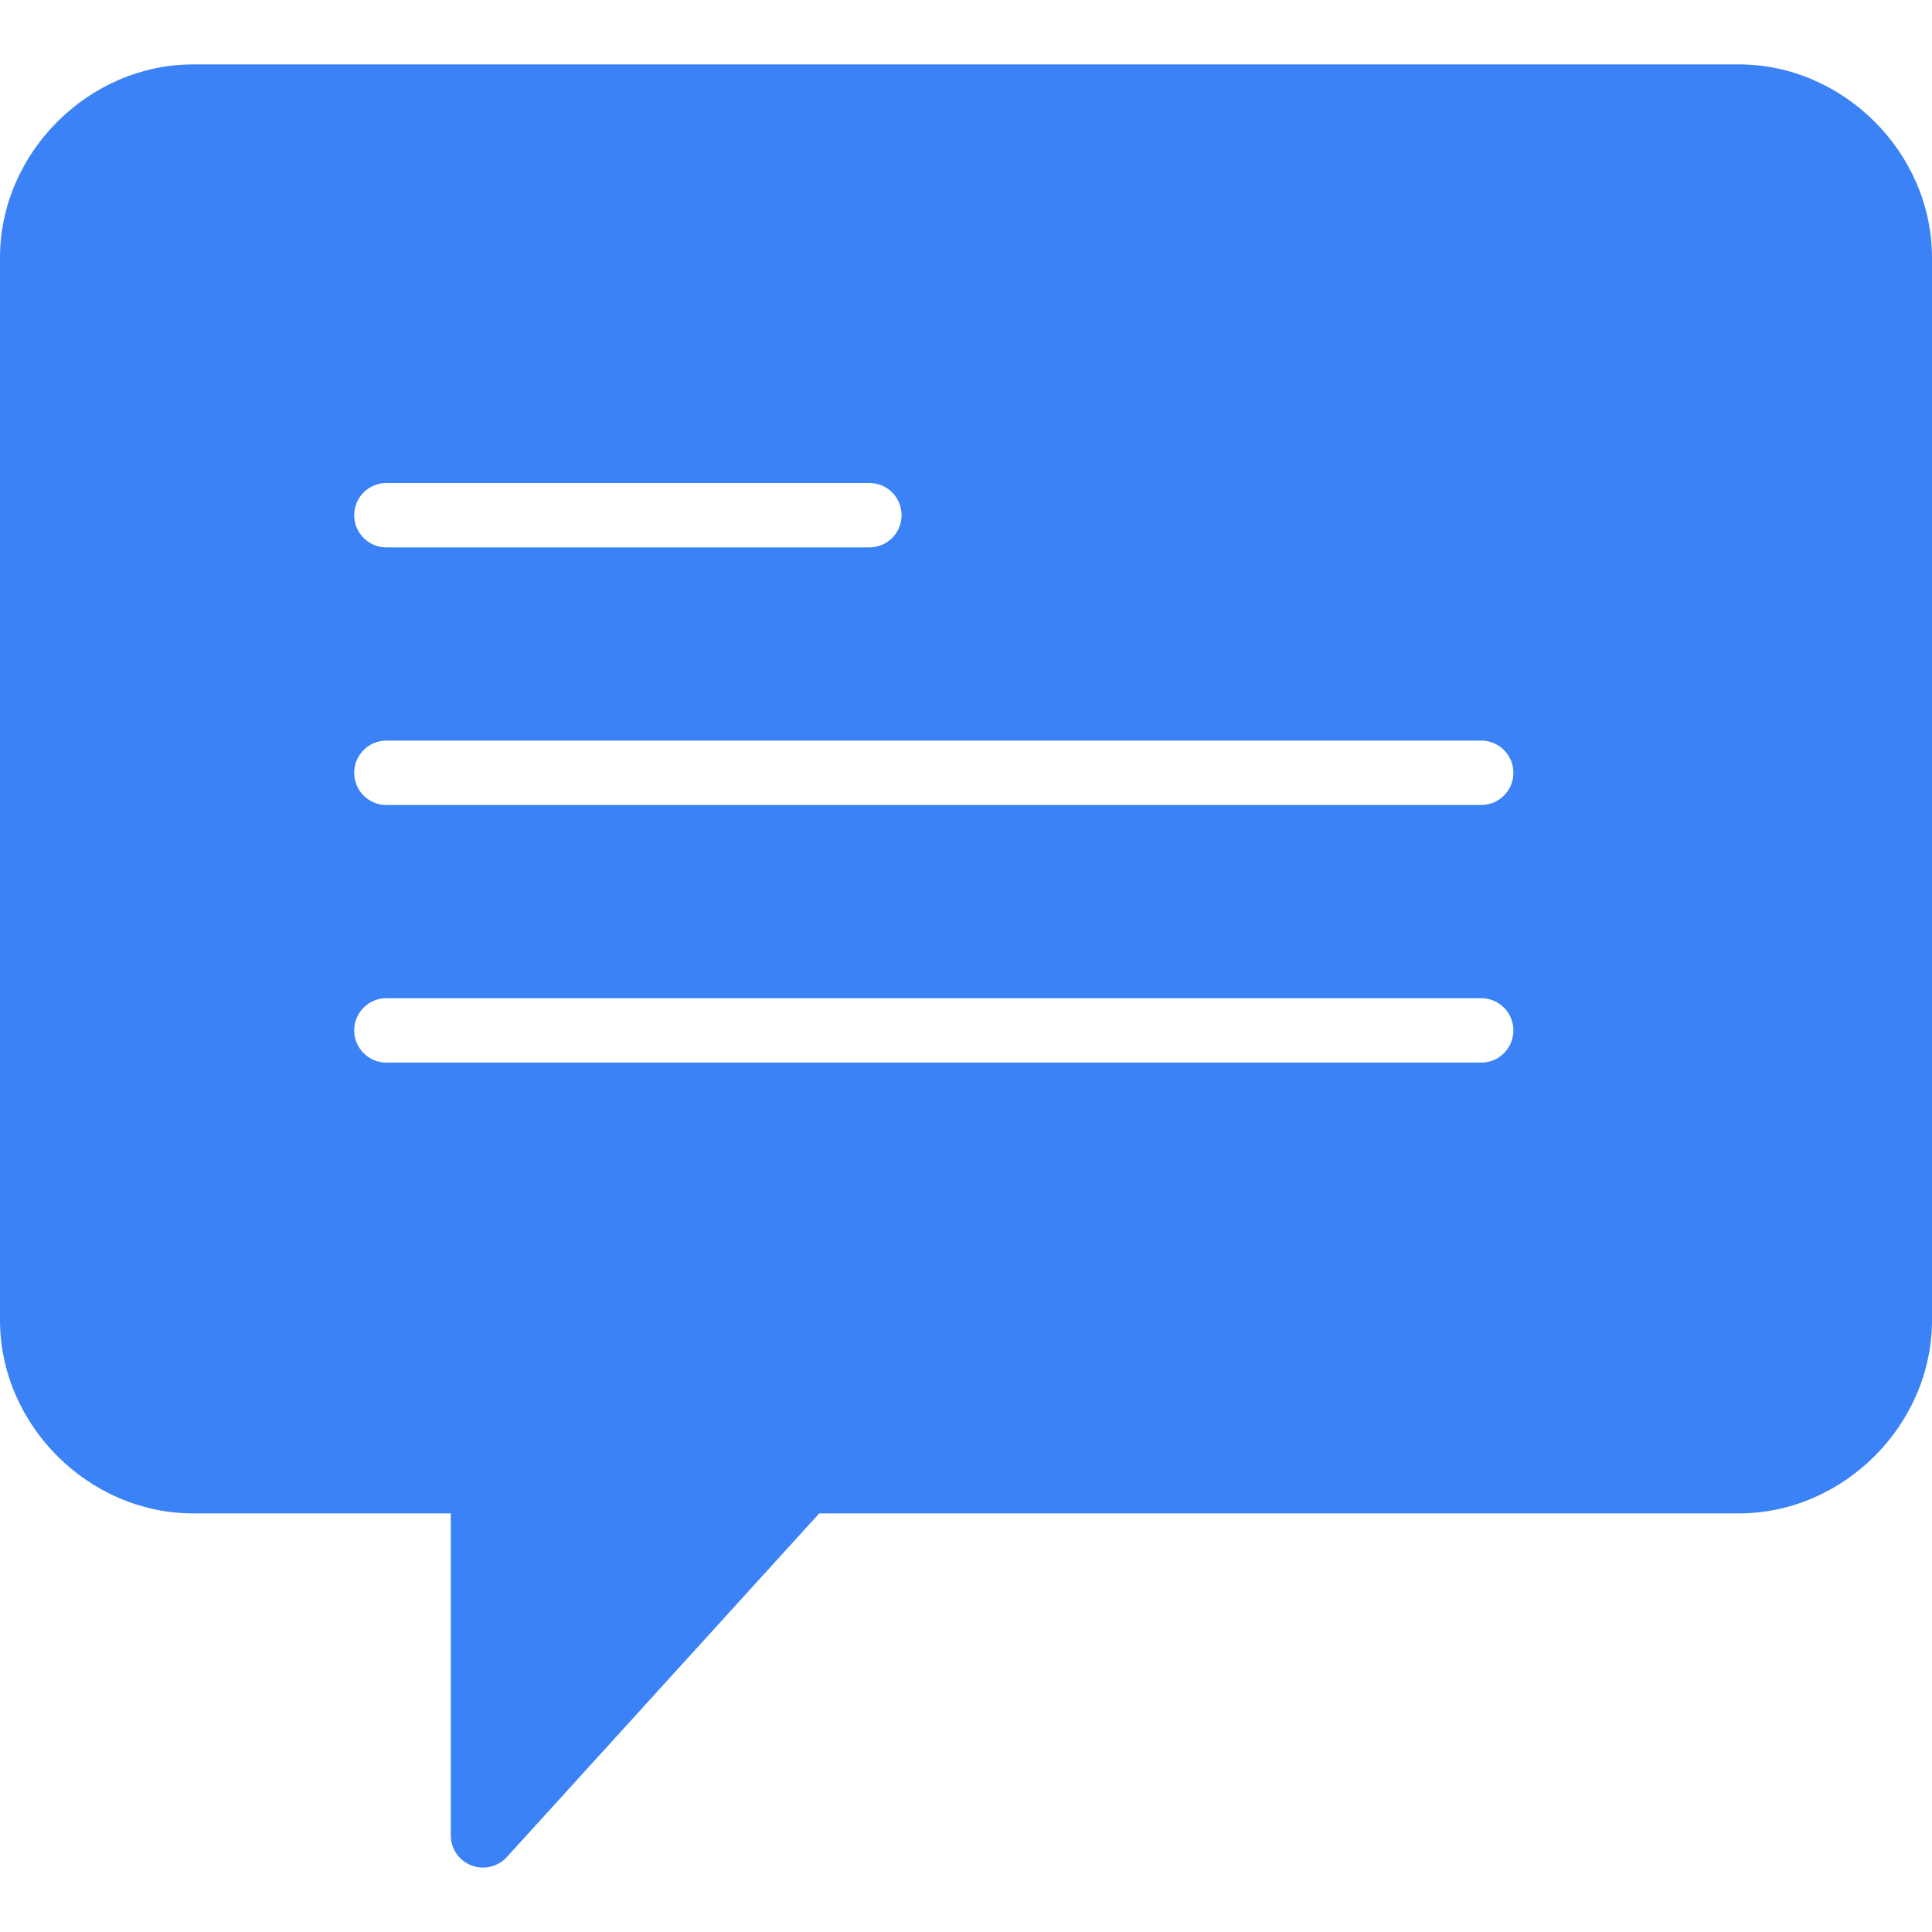
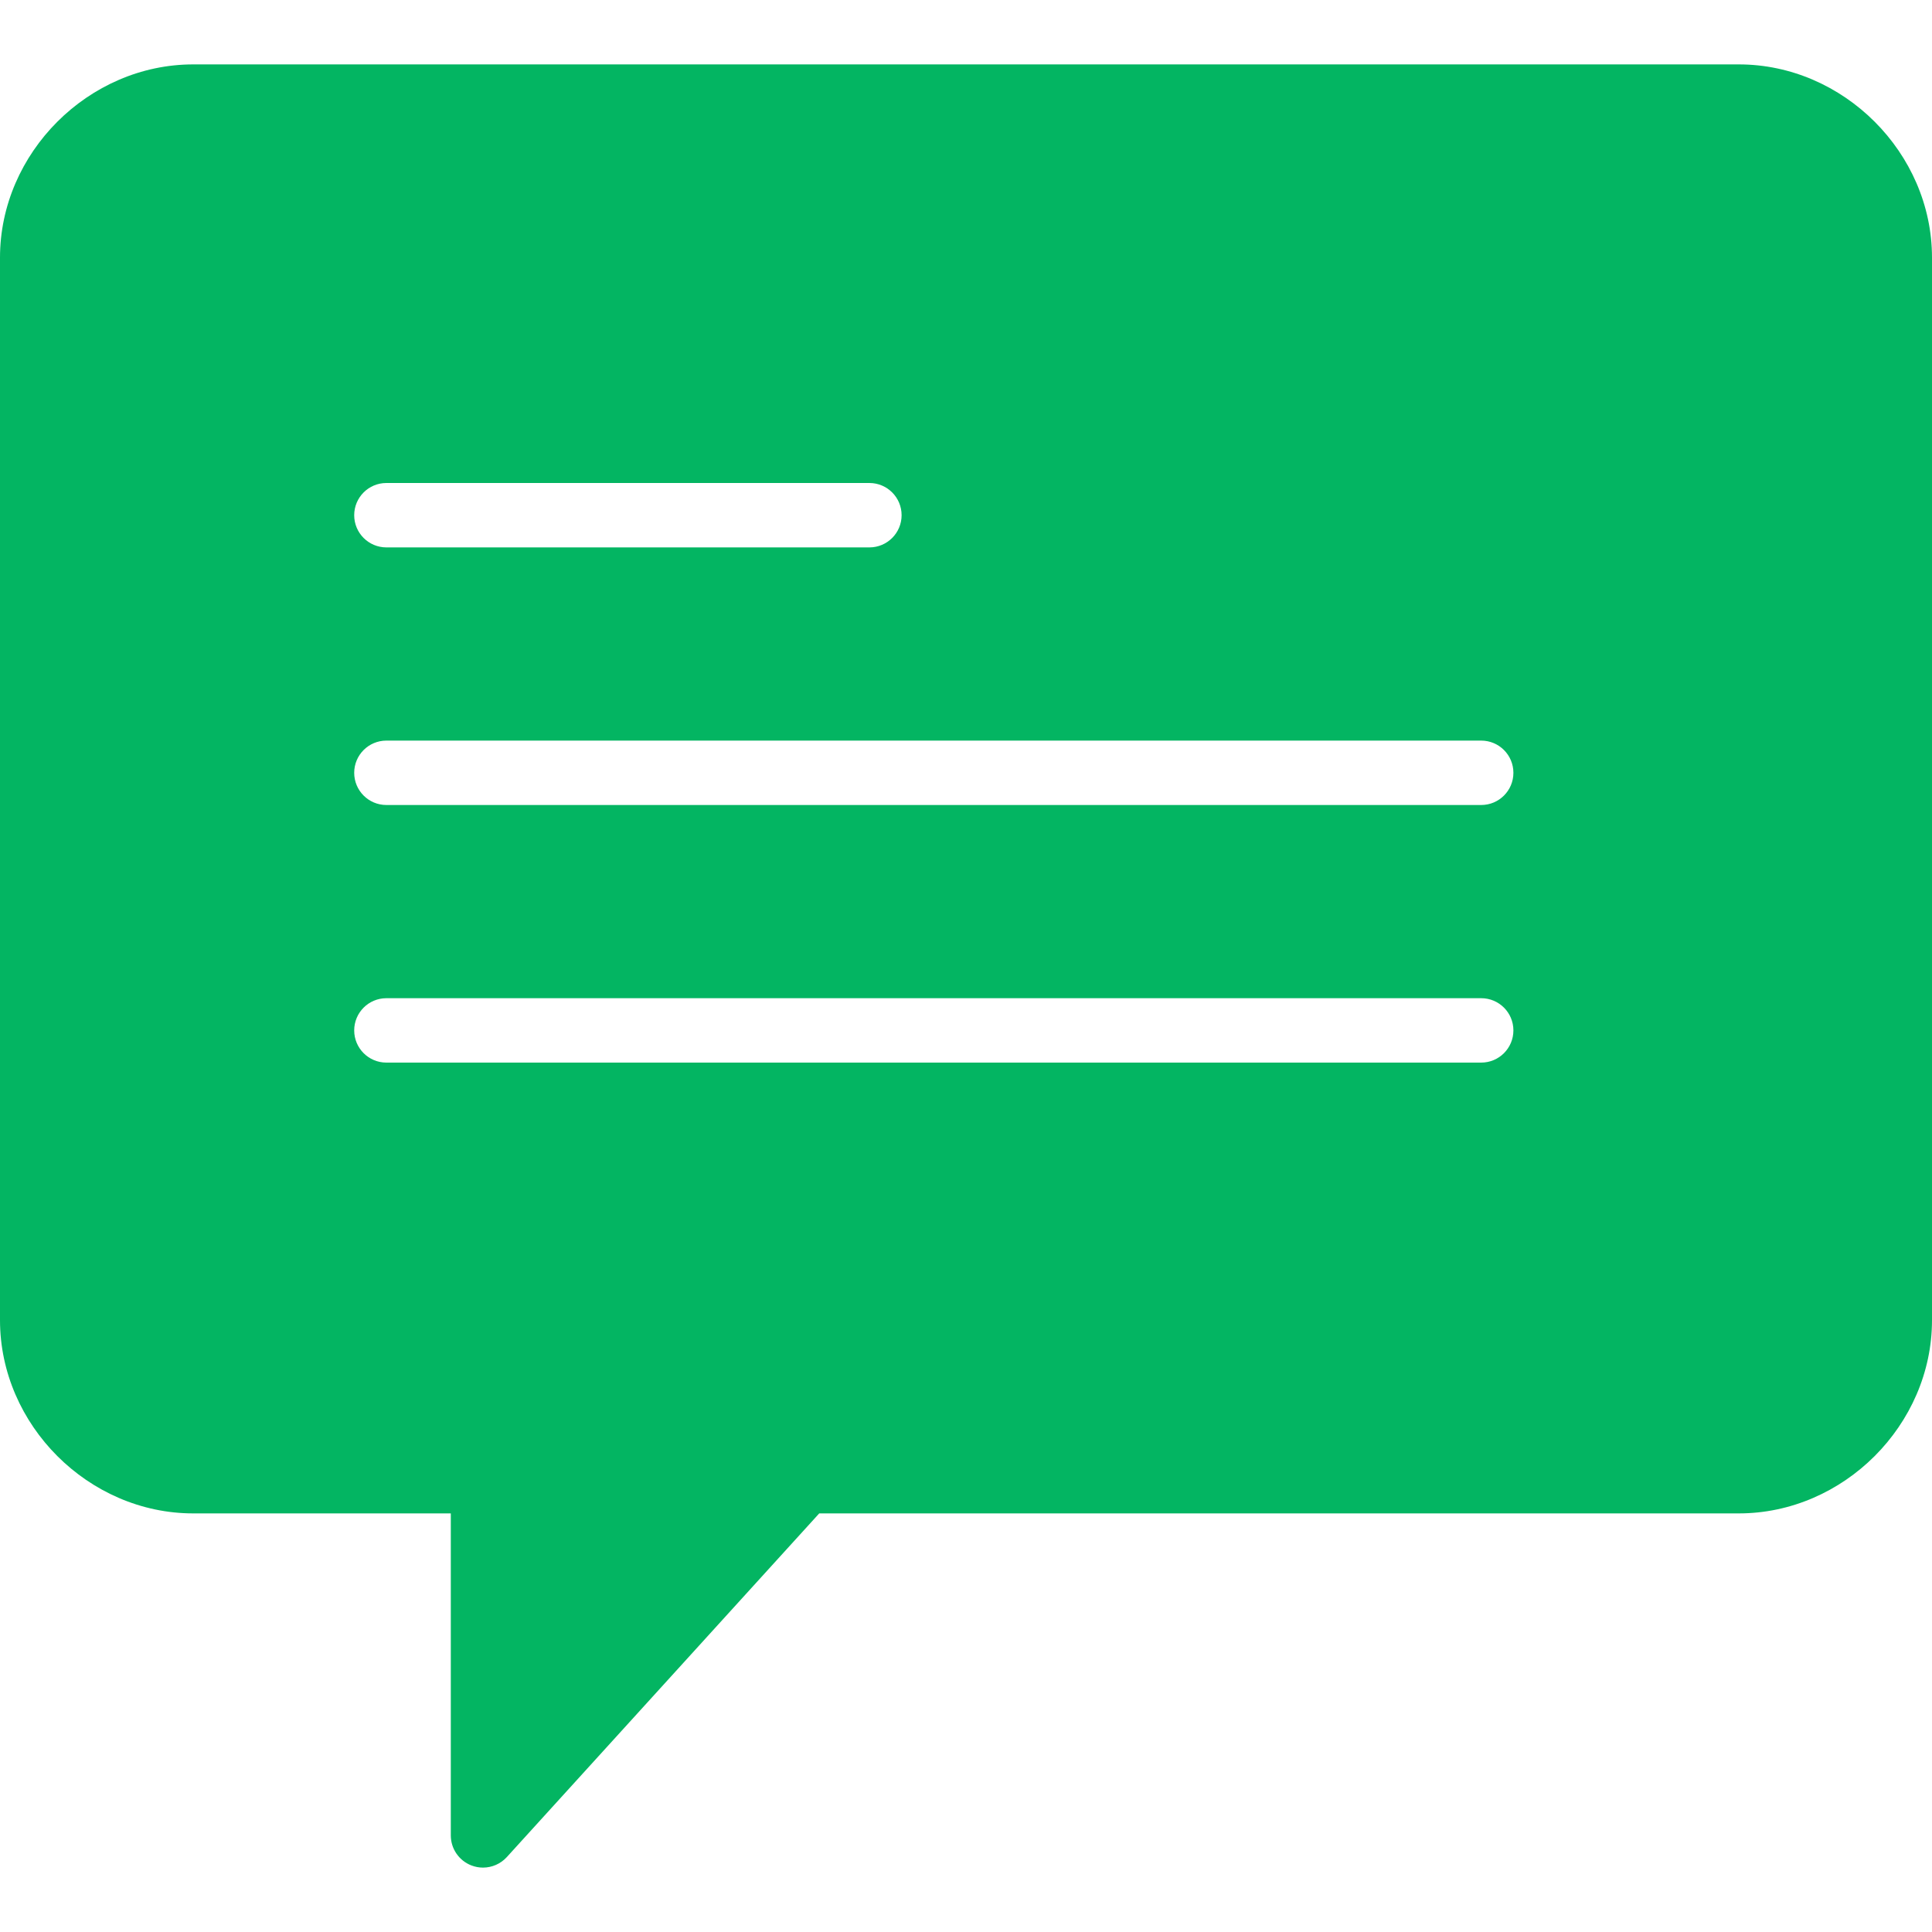
- <svg xmlns="http://www.w3.org/2000/svg" fill="#3b82f6" width="25" height="25" version="1.1" id="Capa_1" viewBox="0 0 60 60" xml:space="preserve">
+ <svg xmlns="http://www.w3.org/2000/svg" fill="#03b562" width="25" height="25" version="1.1" id="Capa_1" viewBox="0 0 60 60" xml:space="preserve">
  <g id="SVGRepo_bgCarrier" stroke-width="0" />
  <g id="SVGRepo_tracerCarrier" stroke-linecap="round" stroke-linejoin="round" />
  <g id="SVGRepo_iconCarrier">
    <path d="M54,2H6C2.748,2,0,4.748,0,8v33c0,3.252,2.748,6,6,6h8v10c0,0.413,0.254,0.784,0.64,0.933C14.757,57.978,14.879,58,15,58 c0.276,0,0.547-0.115,0.74-0.327L25.442,47H54c3.252,0,6-2.748,6-6V8C60,4.748,57.252,2,54,2z M12,15h15c0.553,0,1,0.448,1,1 s-0.447,1-1,1H12c-0.553,0-1-0.448-1-1S11.447,15,12,15z M46,33H12c-0.553,0-1-0.448-1-1s0.447-1,1-1h34c0.553,0,1,0.448,1,1 S46.553,33,46,33z M46,25H12c-0.553,0-1-0.448-1-1s0.447-1,1-1h34c0.553,0,1,0.448,1,1S46.553,25,46,25z" />
  </g>
</svg>
